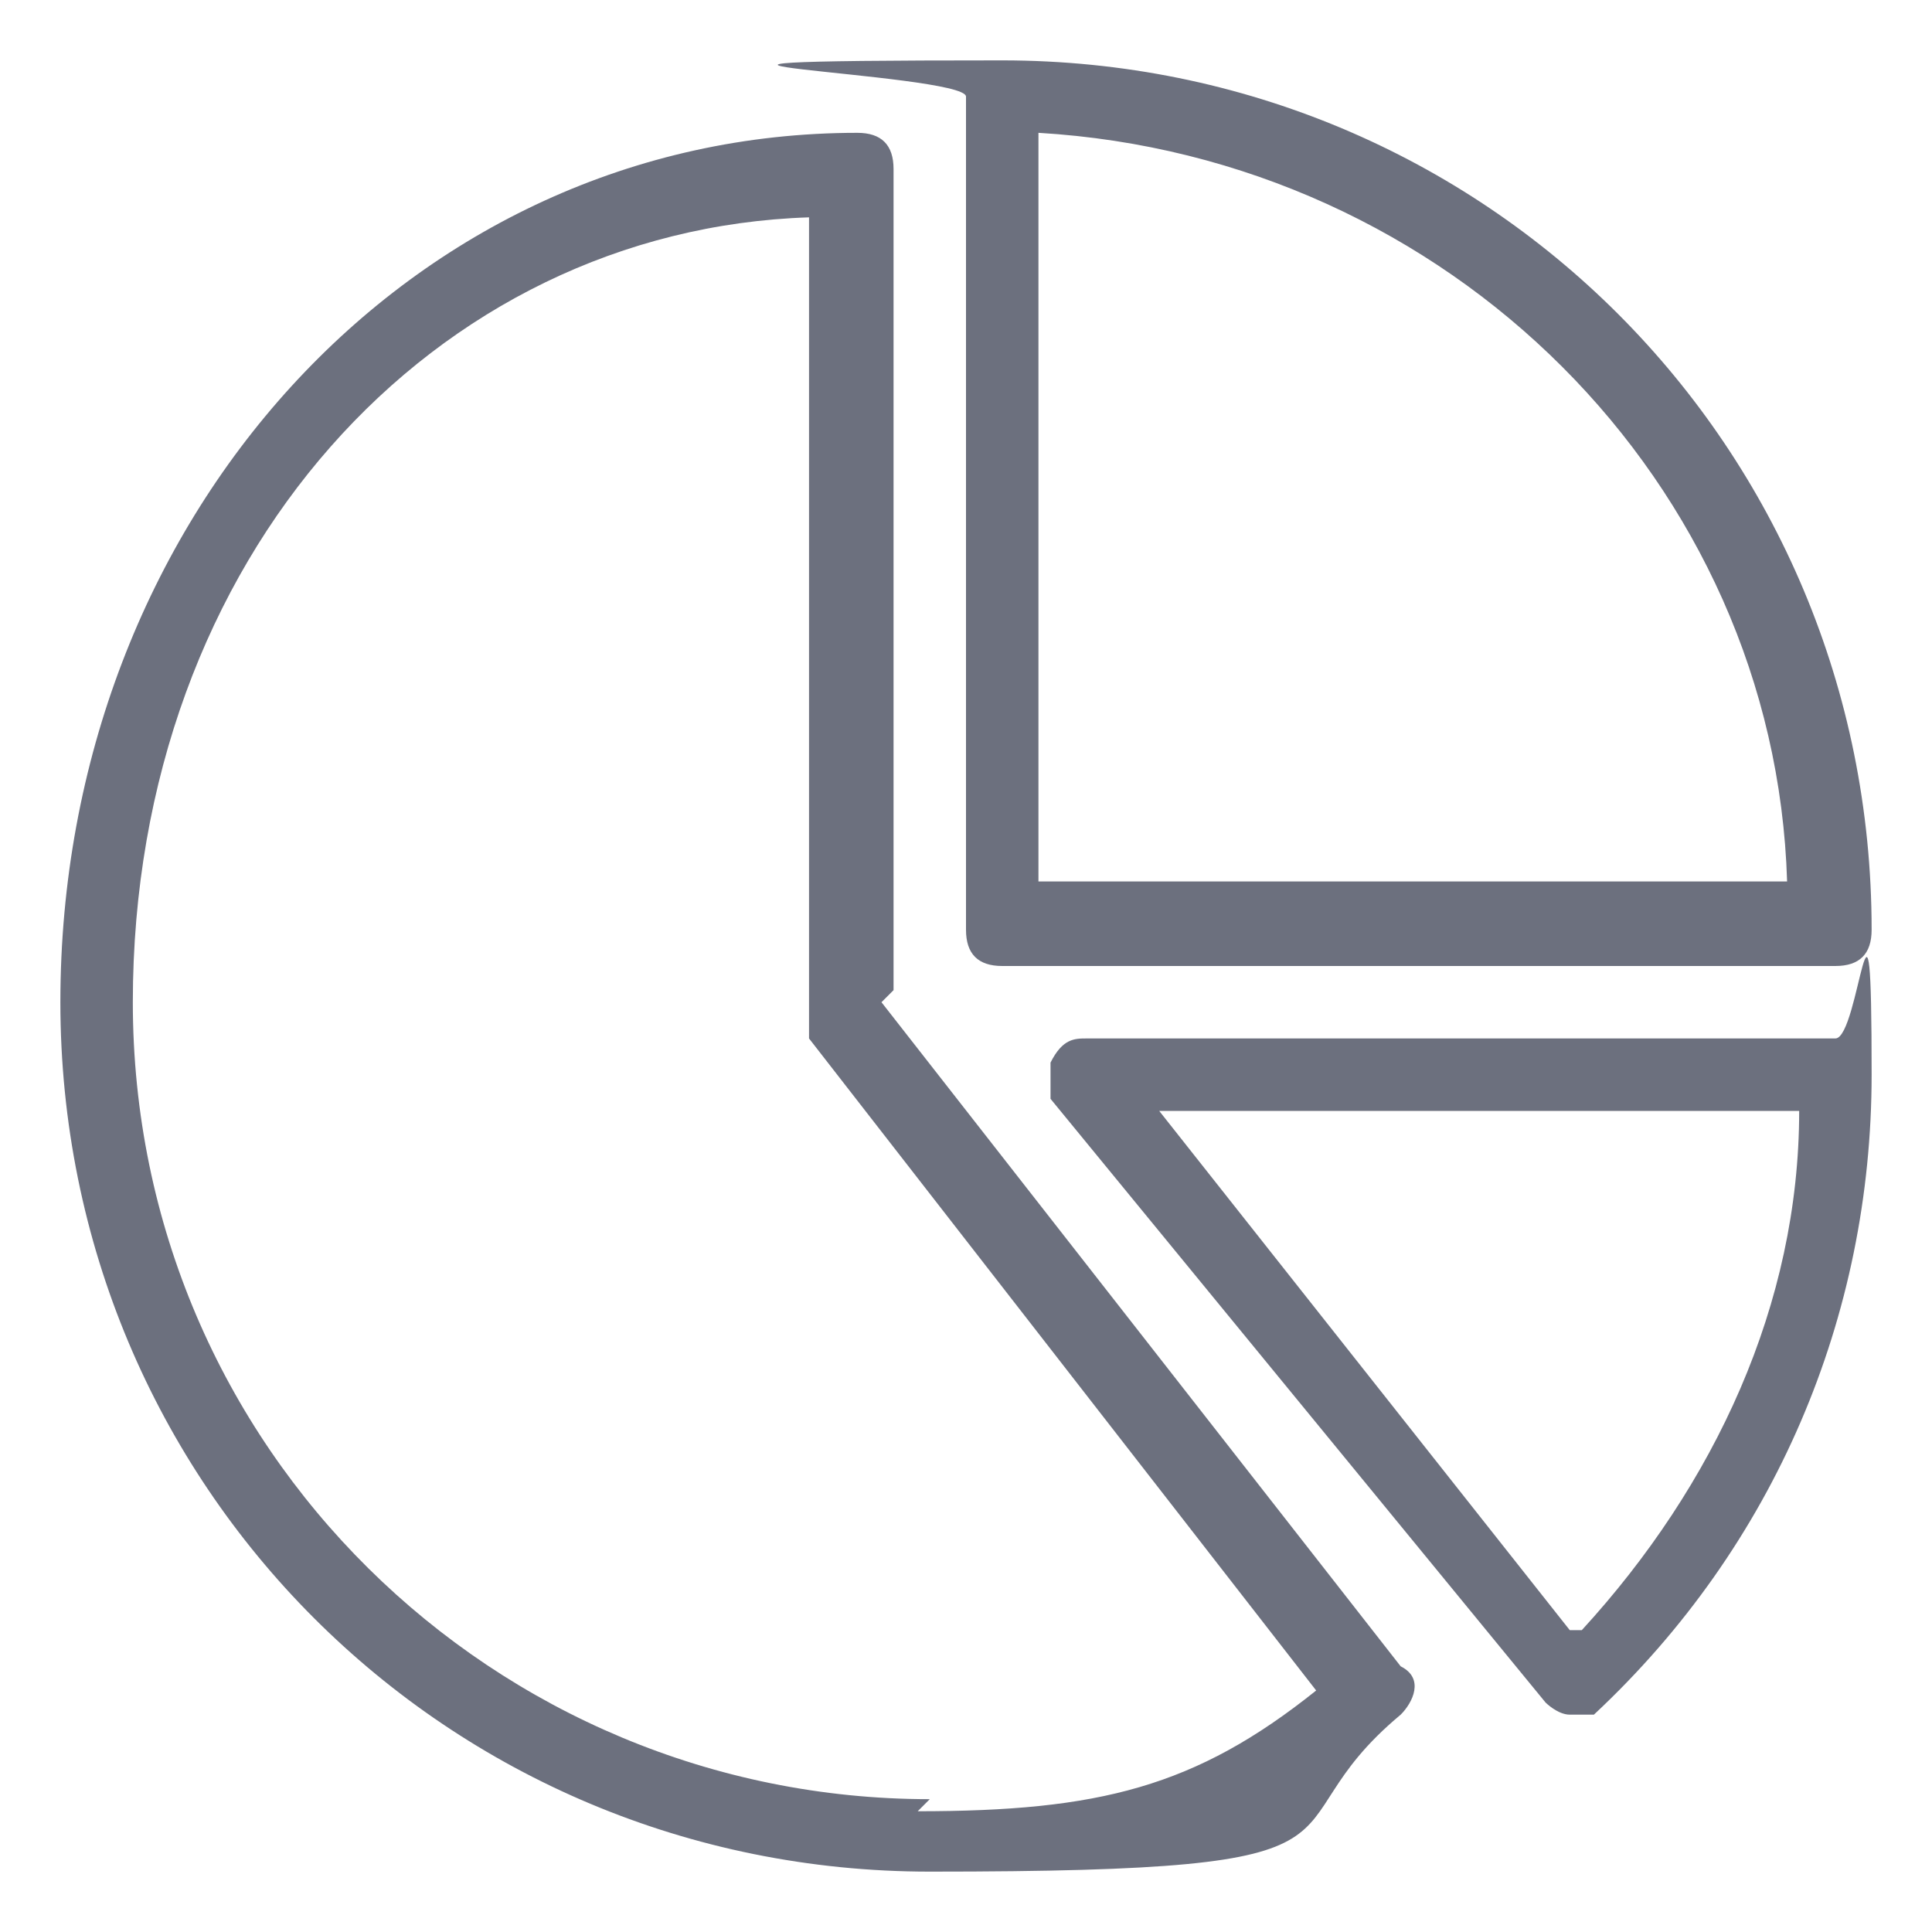
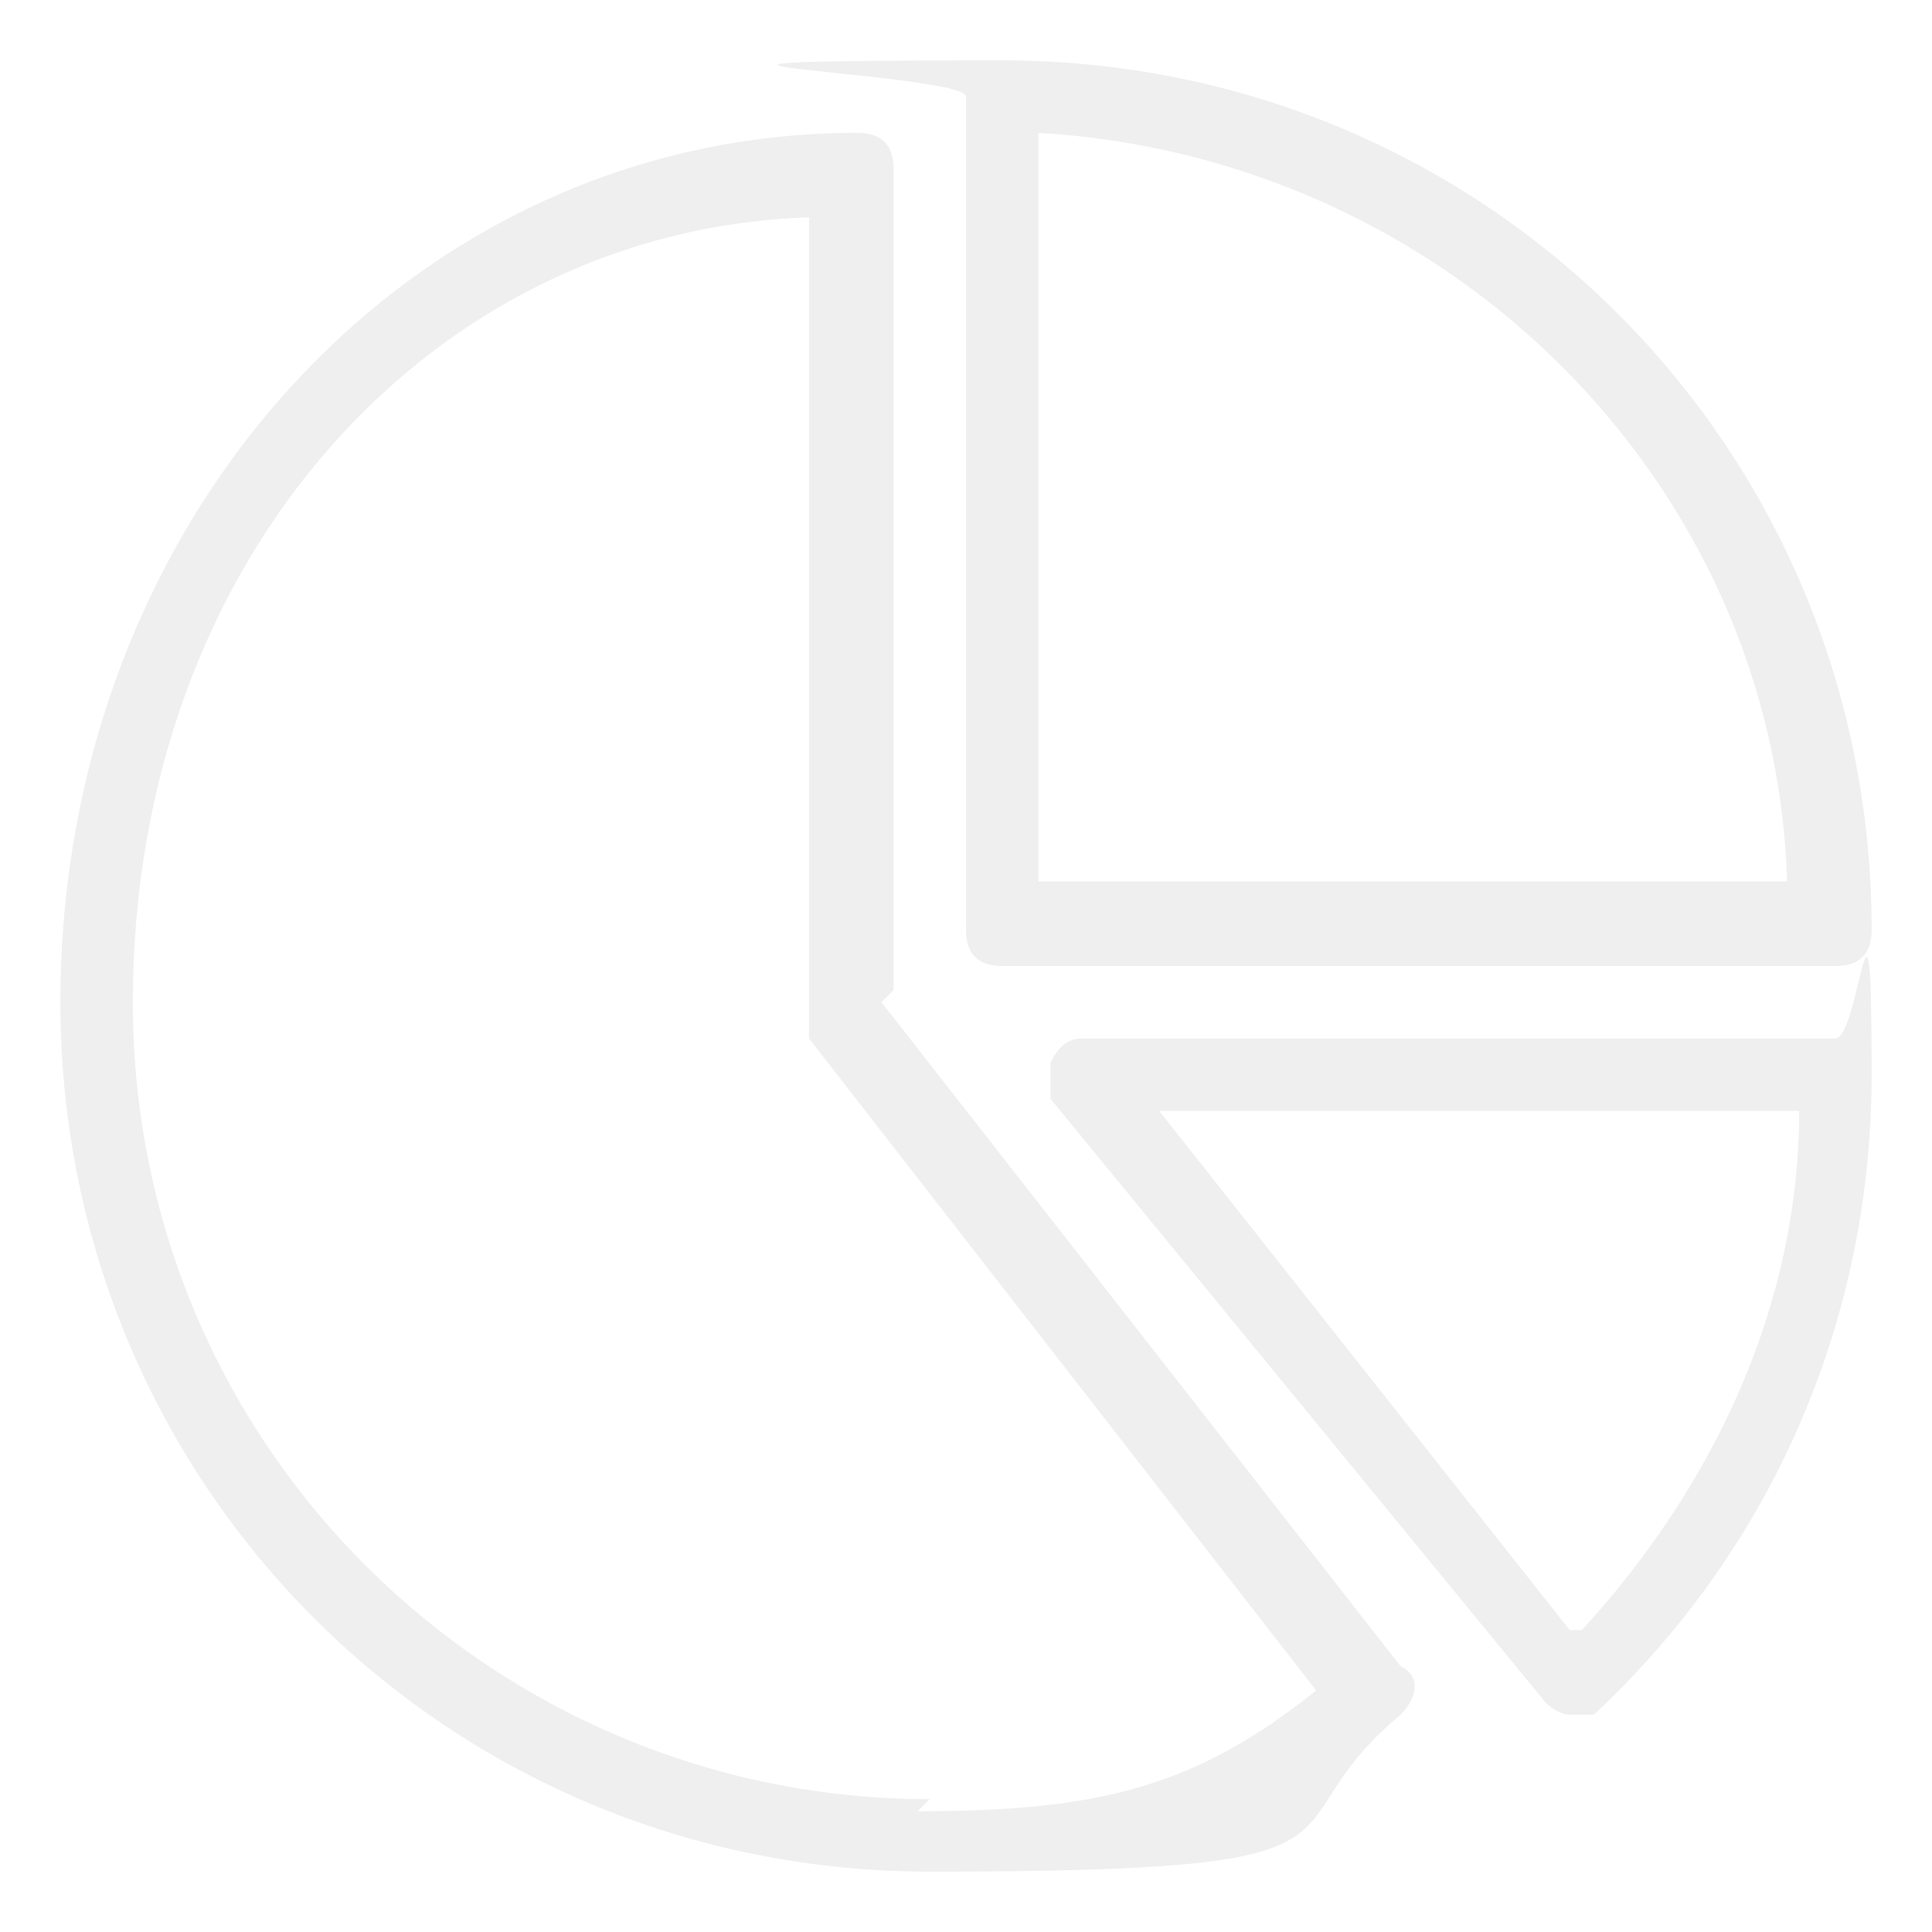
<svg xmlns="http://www.w3.org/2000/svg" id="Layer_1" version="1.1" viewBox="0 0 16 16">
  <defs>
    <style>
      .st0 {
-         fill: #6c707e;
+         fill: #efefef;
      }
    </style>
  </defs>
  <path class="st0" d="M7.4,8.2V1.4c0-.2-.1-.3-.3-.3C3.4,1.1.5,4.3.5,8.3s3.2,7.2,7.2,7.2,2.7-.3,3.9-1.3c.1-.1.2-.3,0-.4l-4.3-5.5ZM7.7,14.9c-3.6,0-6.6-2.9-6.6-6.6S3.6,1.9,6.7,1.8v6.6c0,0,0,.1,0,.2l4.2,5.4c-1,.8-1.8,1-3.3,1ZM8.3,8h6.9c.2,0,.3-.1.3-.3,0-4-3.2-7.2-7.2-7.2s-.3.1-.3.3v6.9c0,.2.1.3.3.3ZM8.6,1.1c3.4.2,6.1,2.9,6.2,6.2h-6.2V1.1ZM15.2,8.6h-6.2c-.1,0-.2,0-.3.2,0,.1,0,.2,0,.3l4.1,5c0,0,.1.1.2.1,0,0,0,0,0,0,0,0,.2,0,.2,0,1.5-1.4,2.3-3.3,2.3-5.3s-.1-.3-.3-.3ZM13,13.5l-3.4-4.3h5.3c0,1.6-.7,3.1-1.8,4.3Z" />
</svg>
